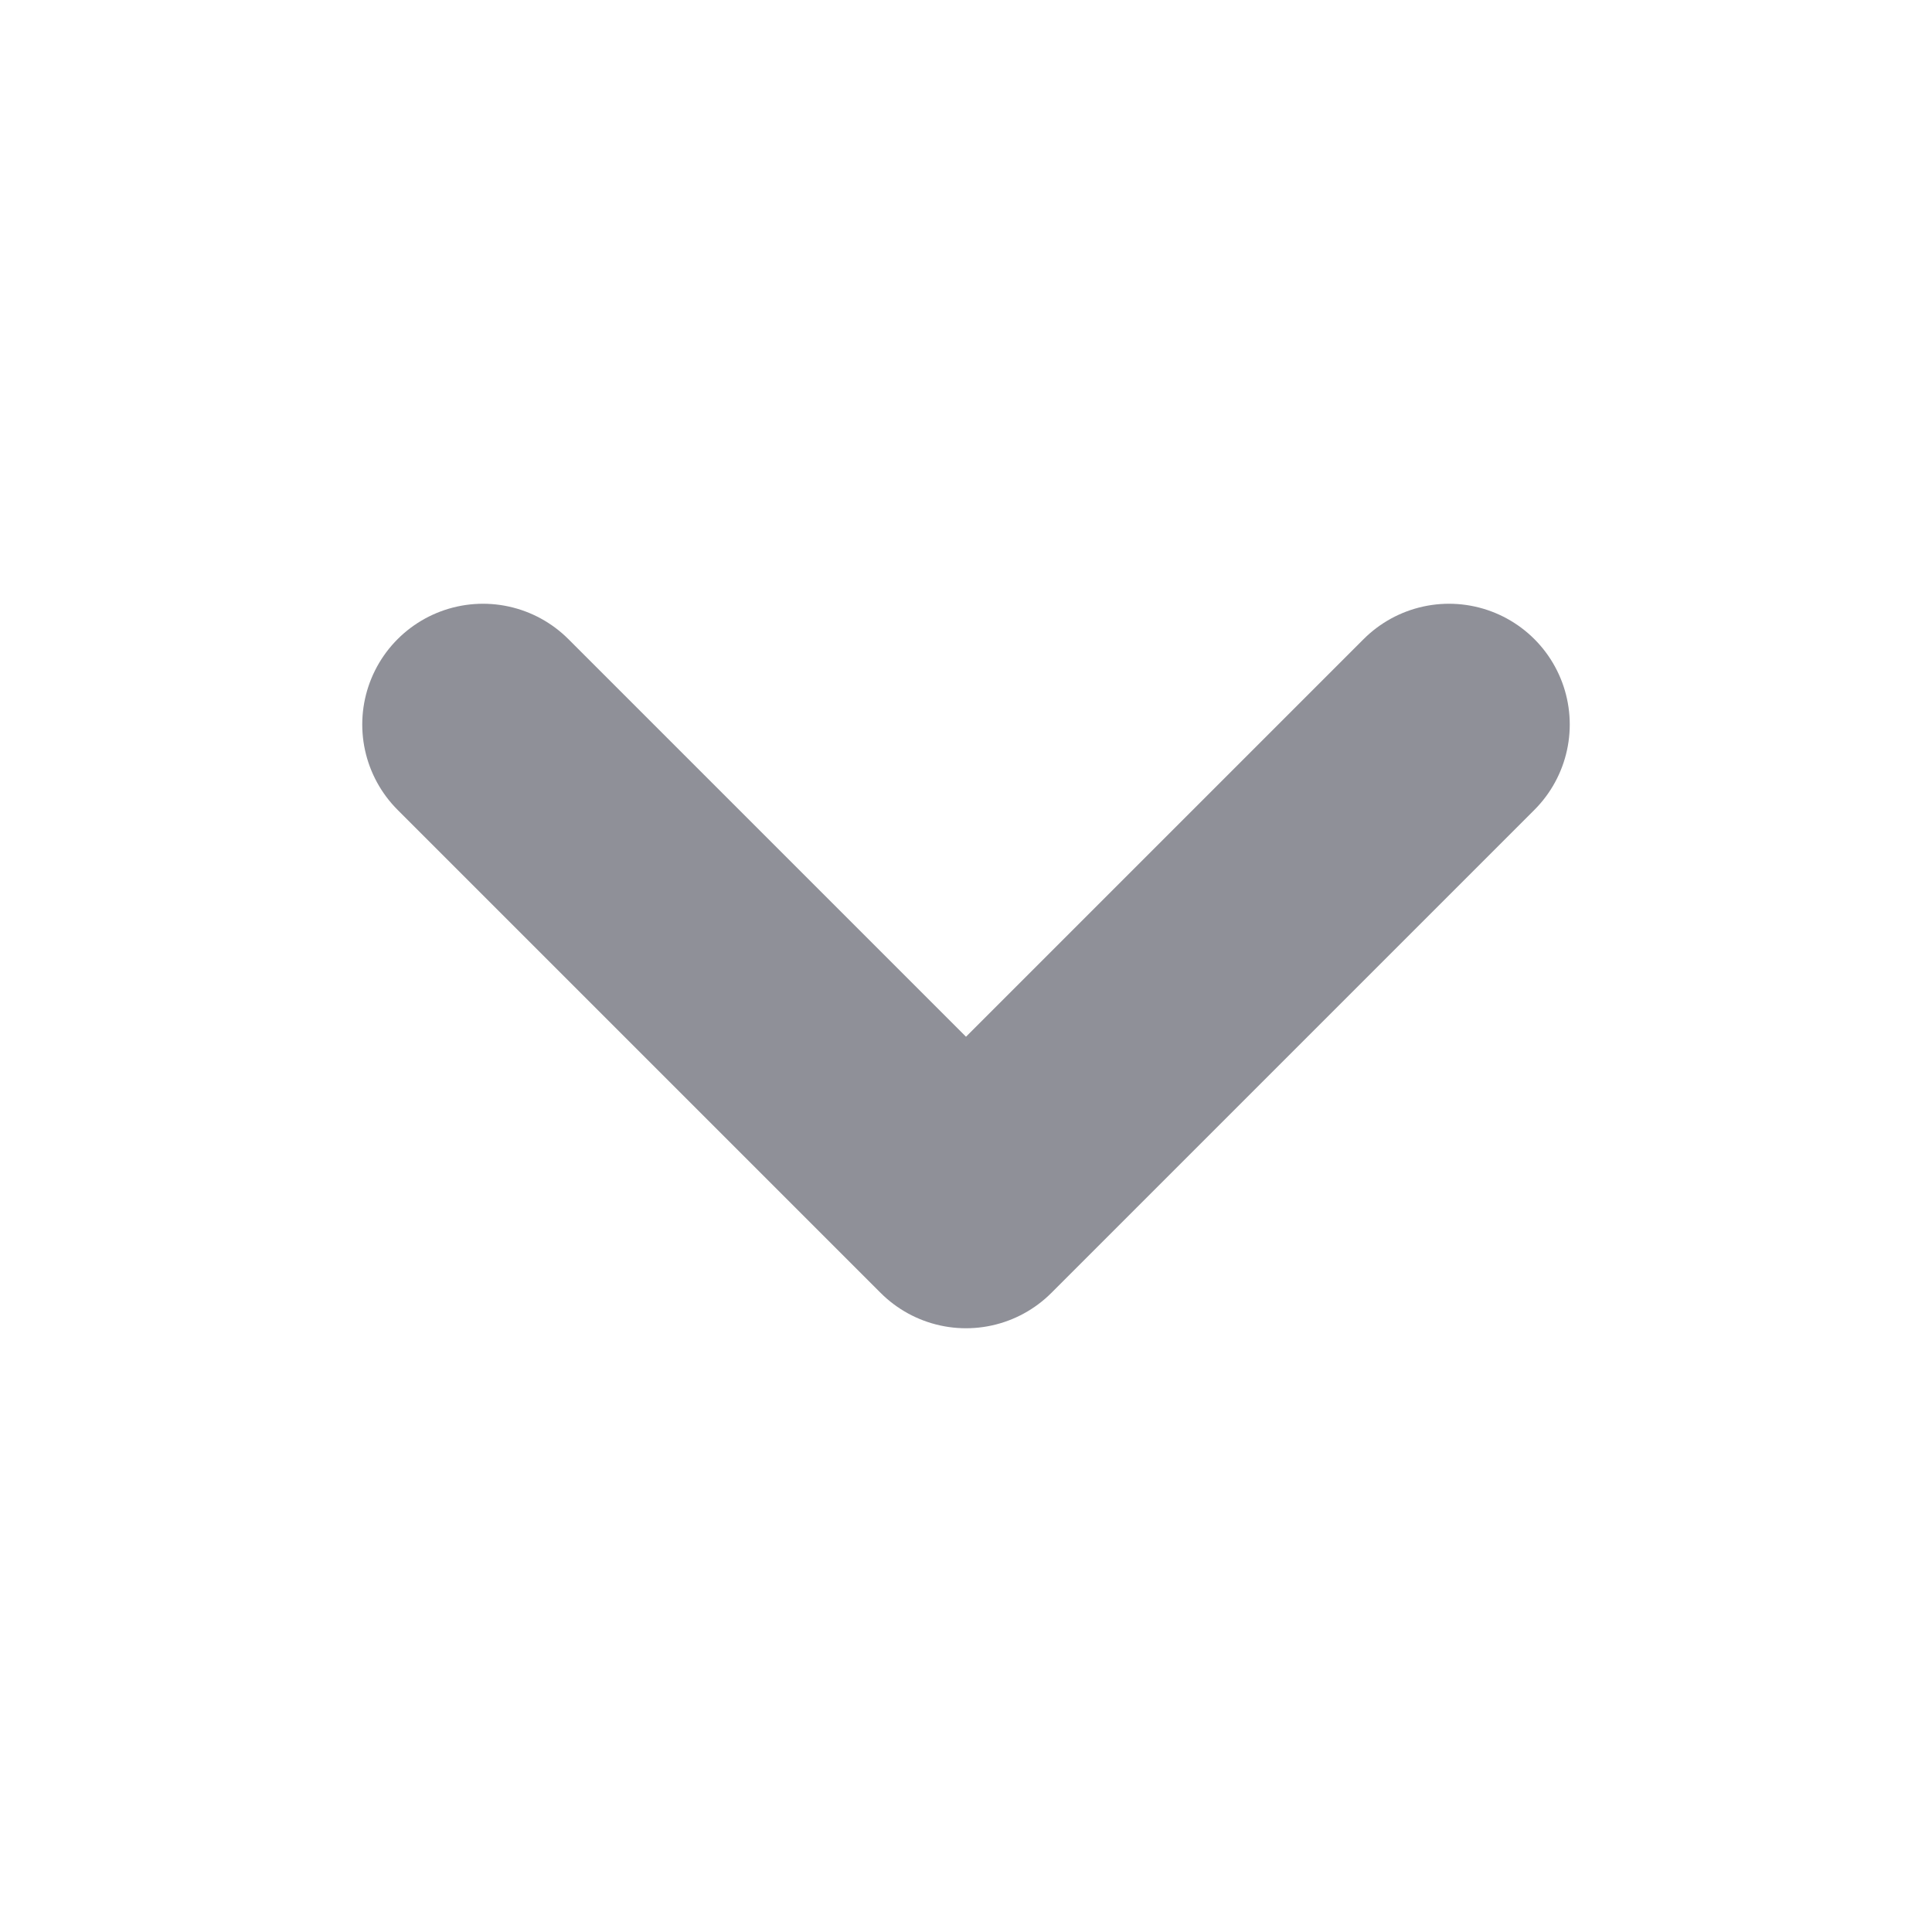
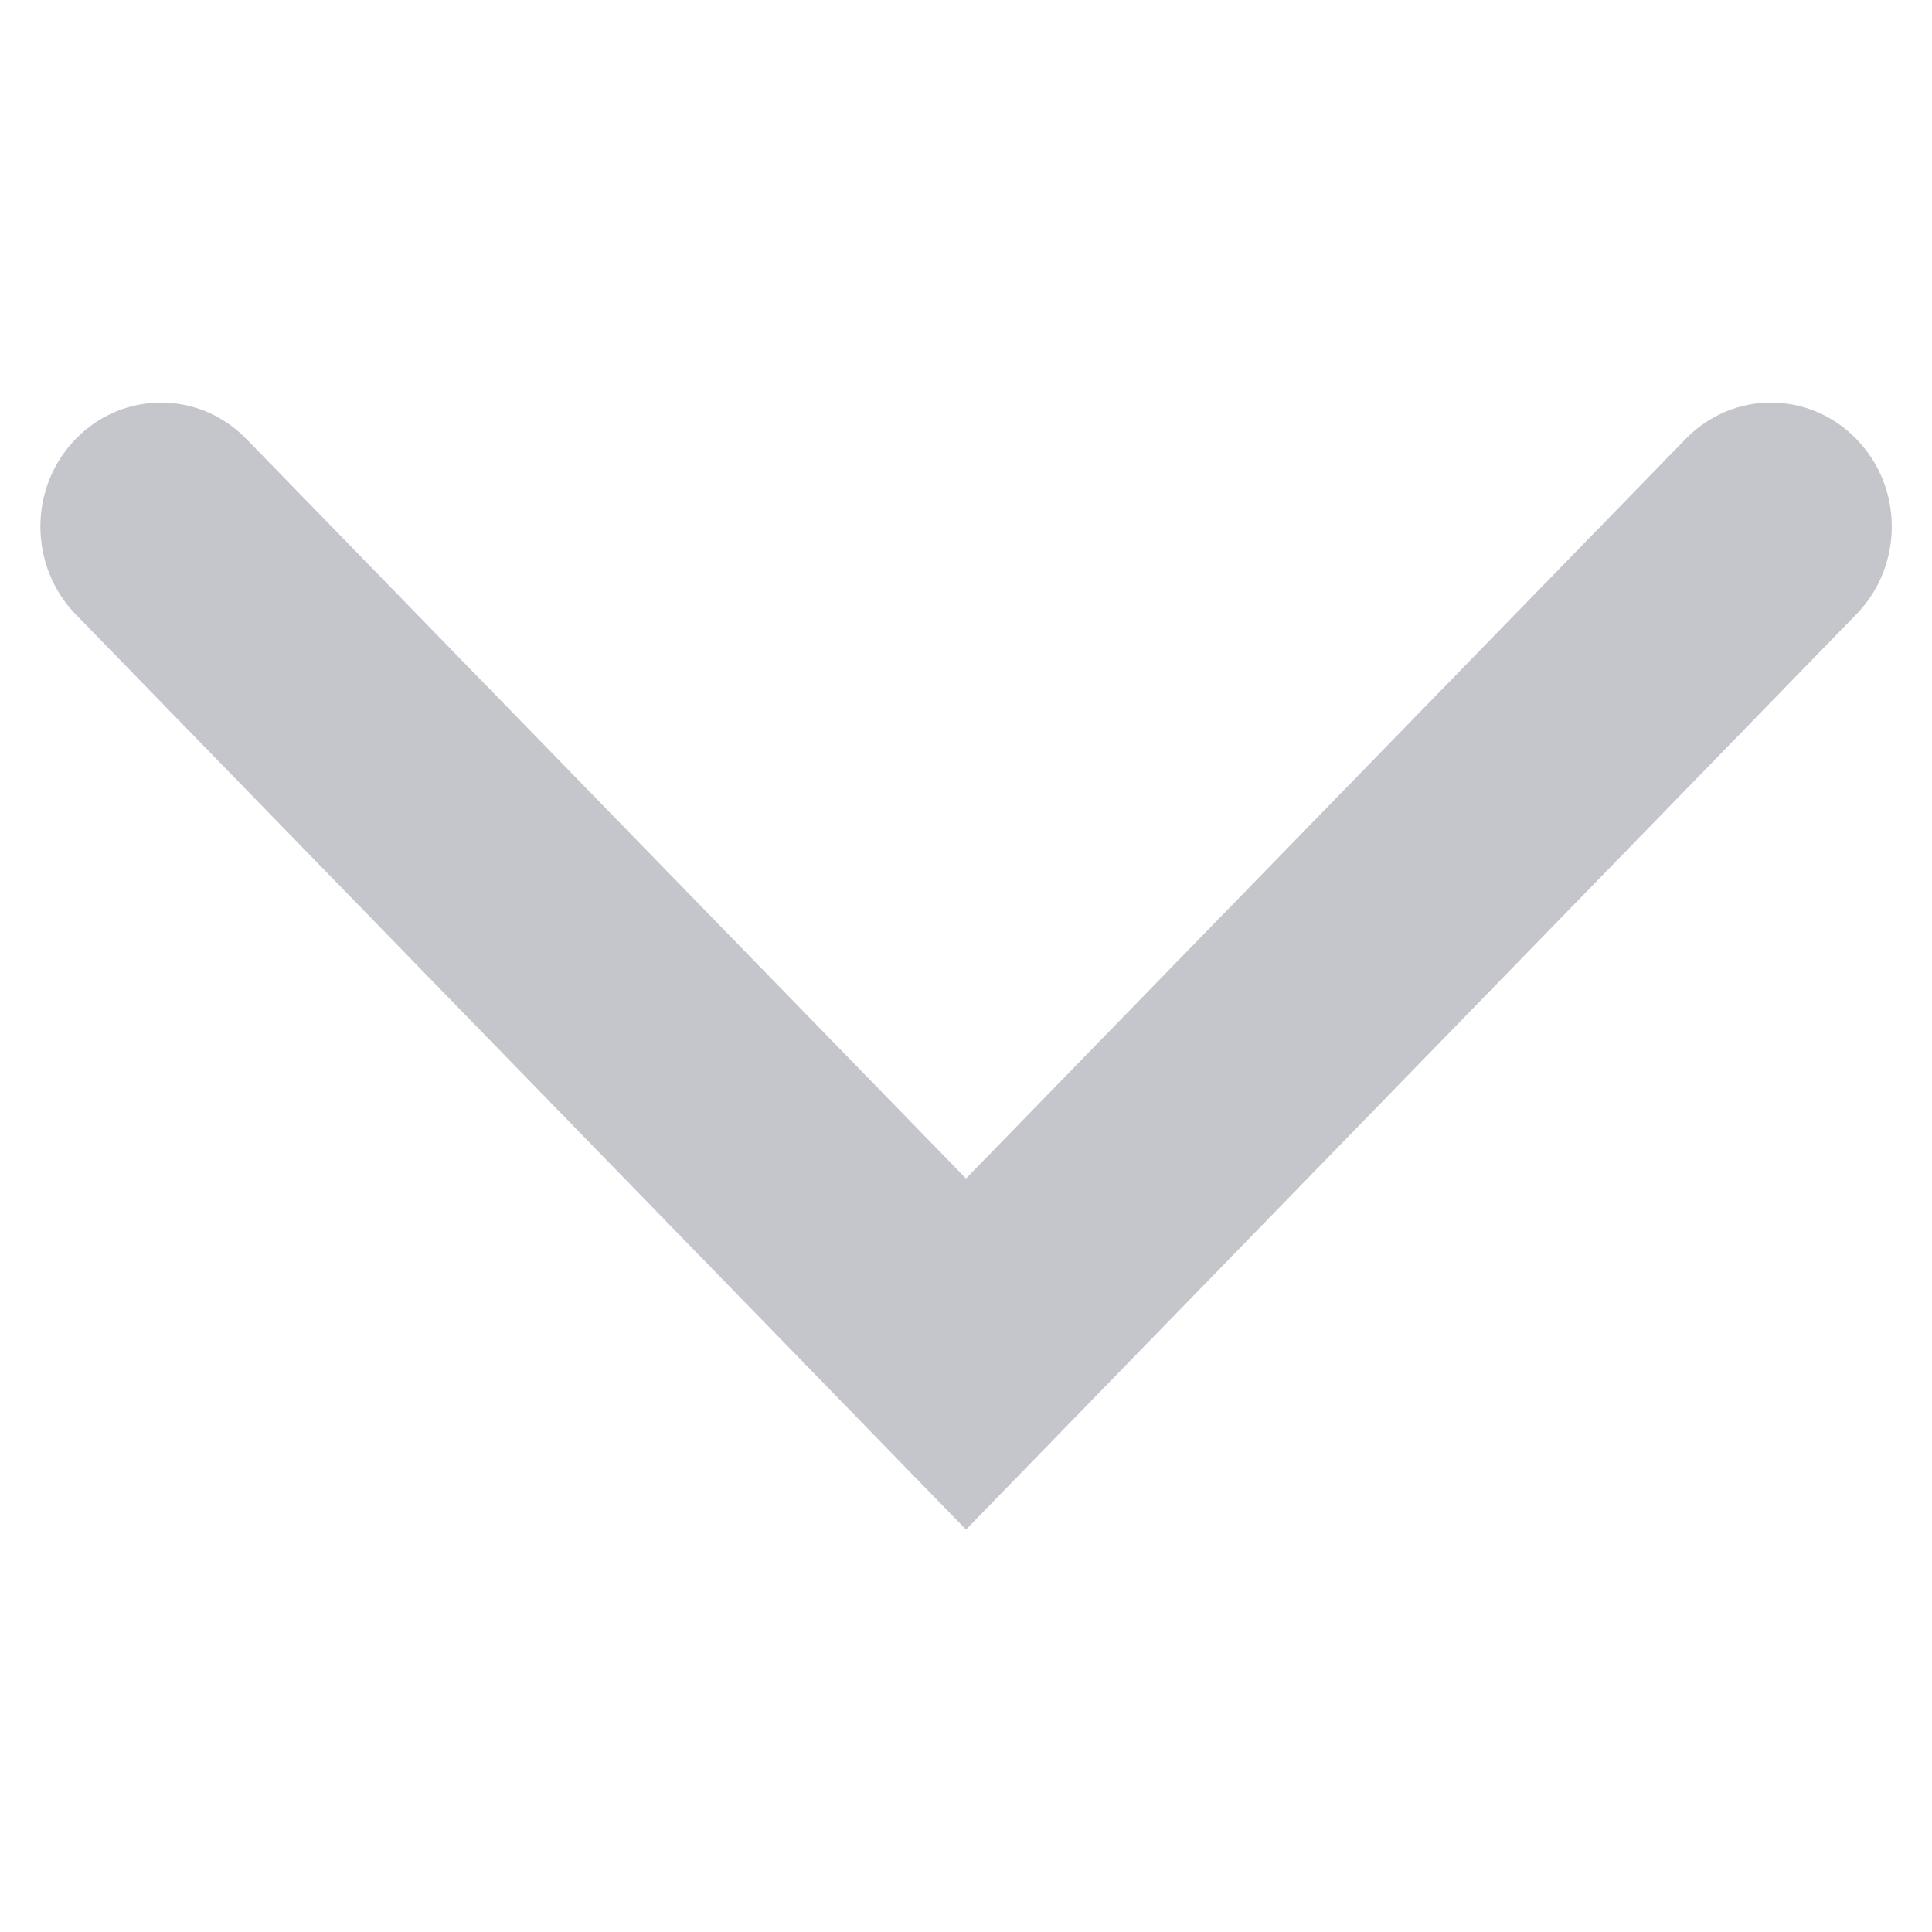
- <svg xmlns="http://www.w3.org/2000/svg" width="12" height="12" viewBox="0 0 12 12" fill="none">
-   <path d="M3 4.5L6 7.5L9 4.5" stroke="#8F9098" stroke-width="1.5" stroke-linecap="round" stroke-linejoin="round" />
+ <svg xmlns="http://www.w3.org/2000/svg" width="10" height="10" viewBox="0 0 10 10" fill="none">
+   <mask id="mask0_2850_1302" style="mask-type:alpha" maskUnits="userSpaceOnUse" x="0" y="2" width="10" height="6">
+     <path fill-rule="evenodd" clip-rule="evenodd" d="M9.608 2.272C9.364 2.021 8.969 2.021 8.725 2.272L5 6.1L1.275 2.272C1.031 2.021 0.636 2.021 0.392 2.272C0.148 2.522 0.148 2.929 0.392 3.18L5 7.917L9.608 3.18C9.853 2.929 9.853 2.522 9.608 2.272Z" fill="#006FFD" />
+   </mask>
+   <g mask="url(#mask0_2850_1302)">
+     <rect x="0" y="-0.001" width="10" height="10" fill="#C5C6CC" />
+   </g>
</svg>
